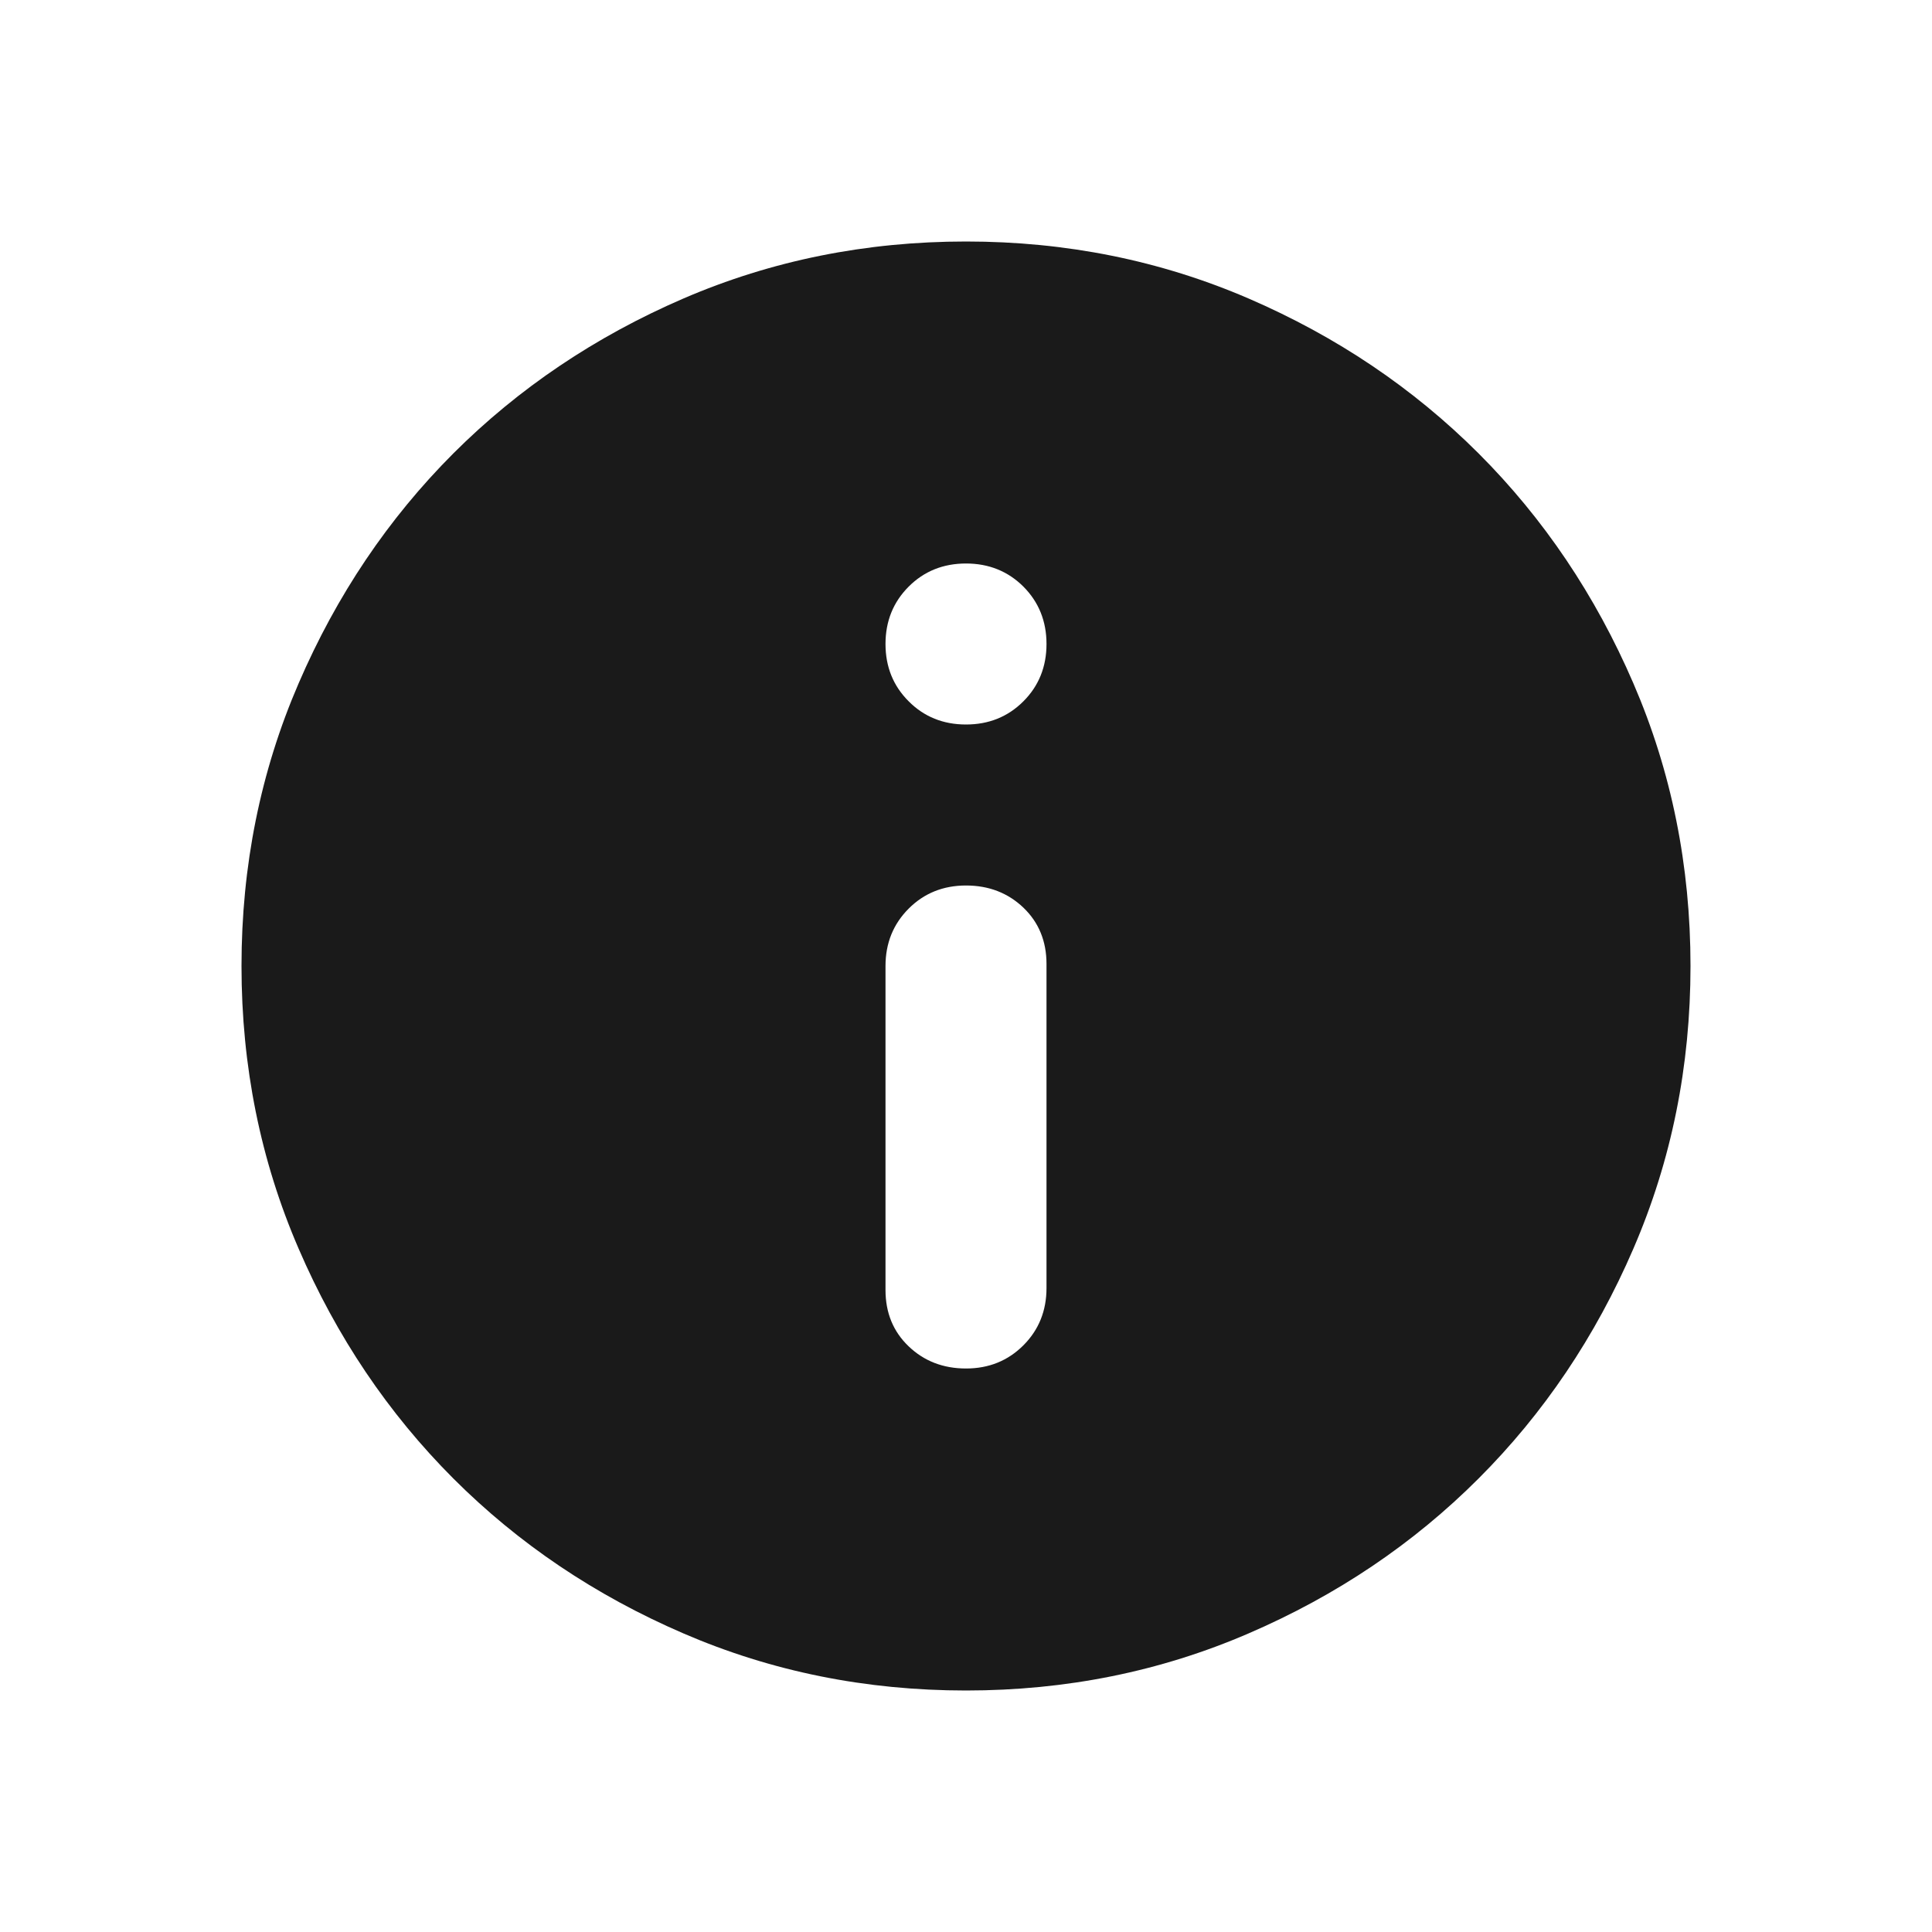
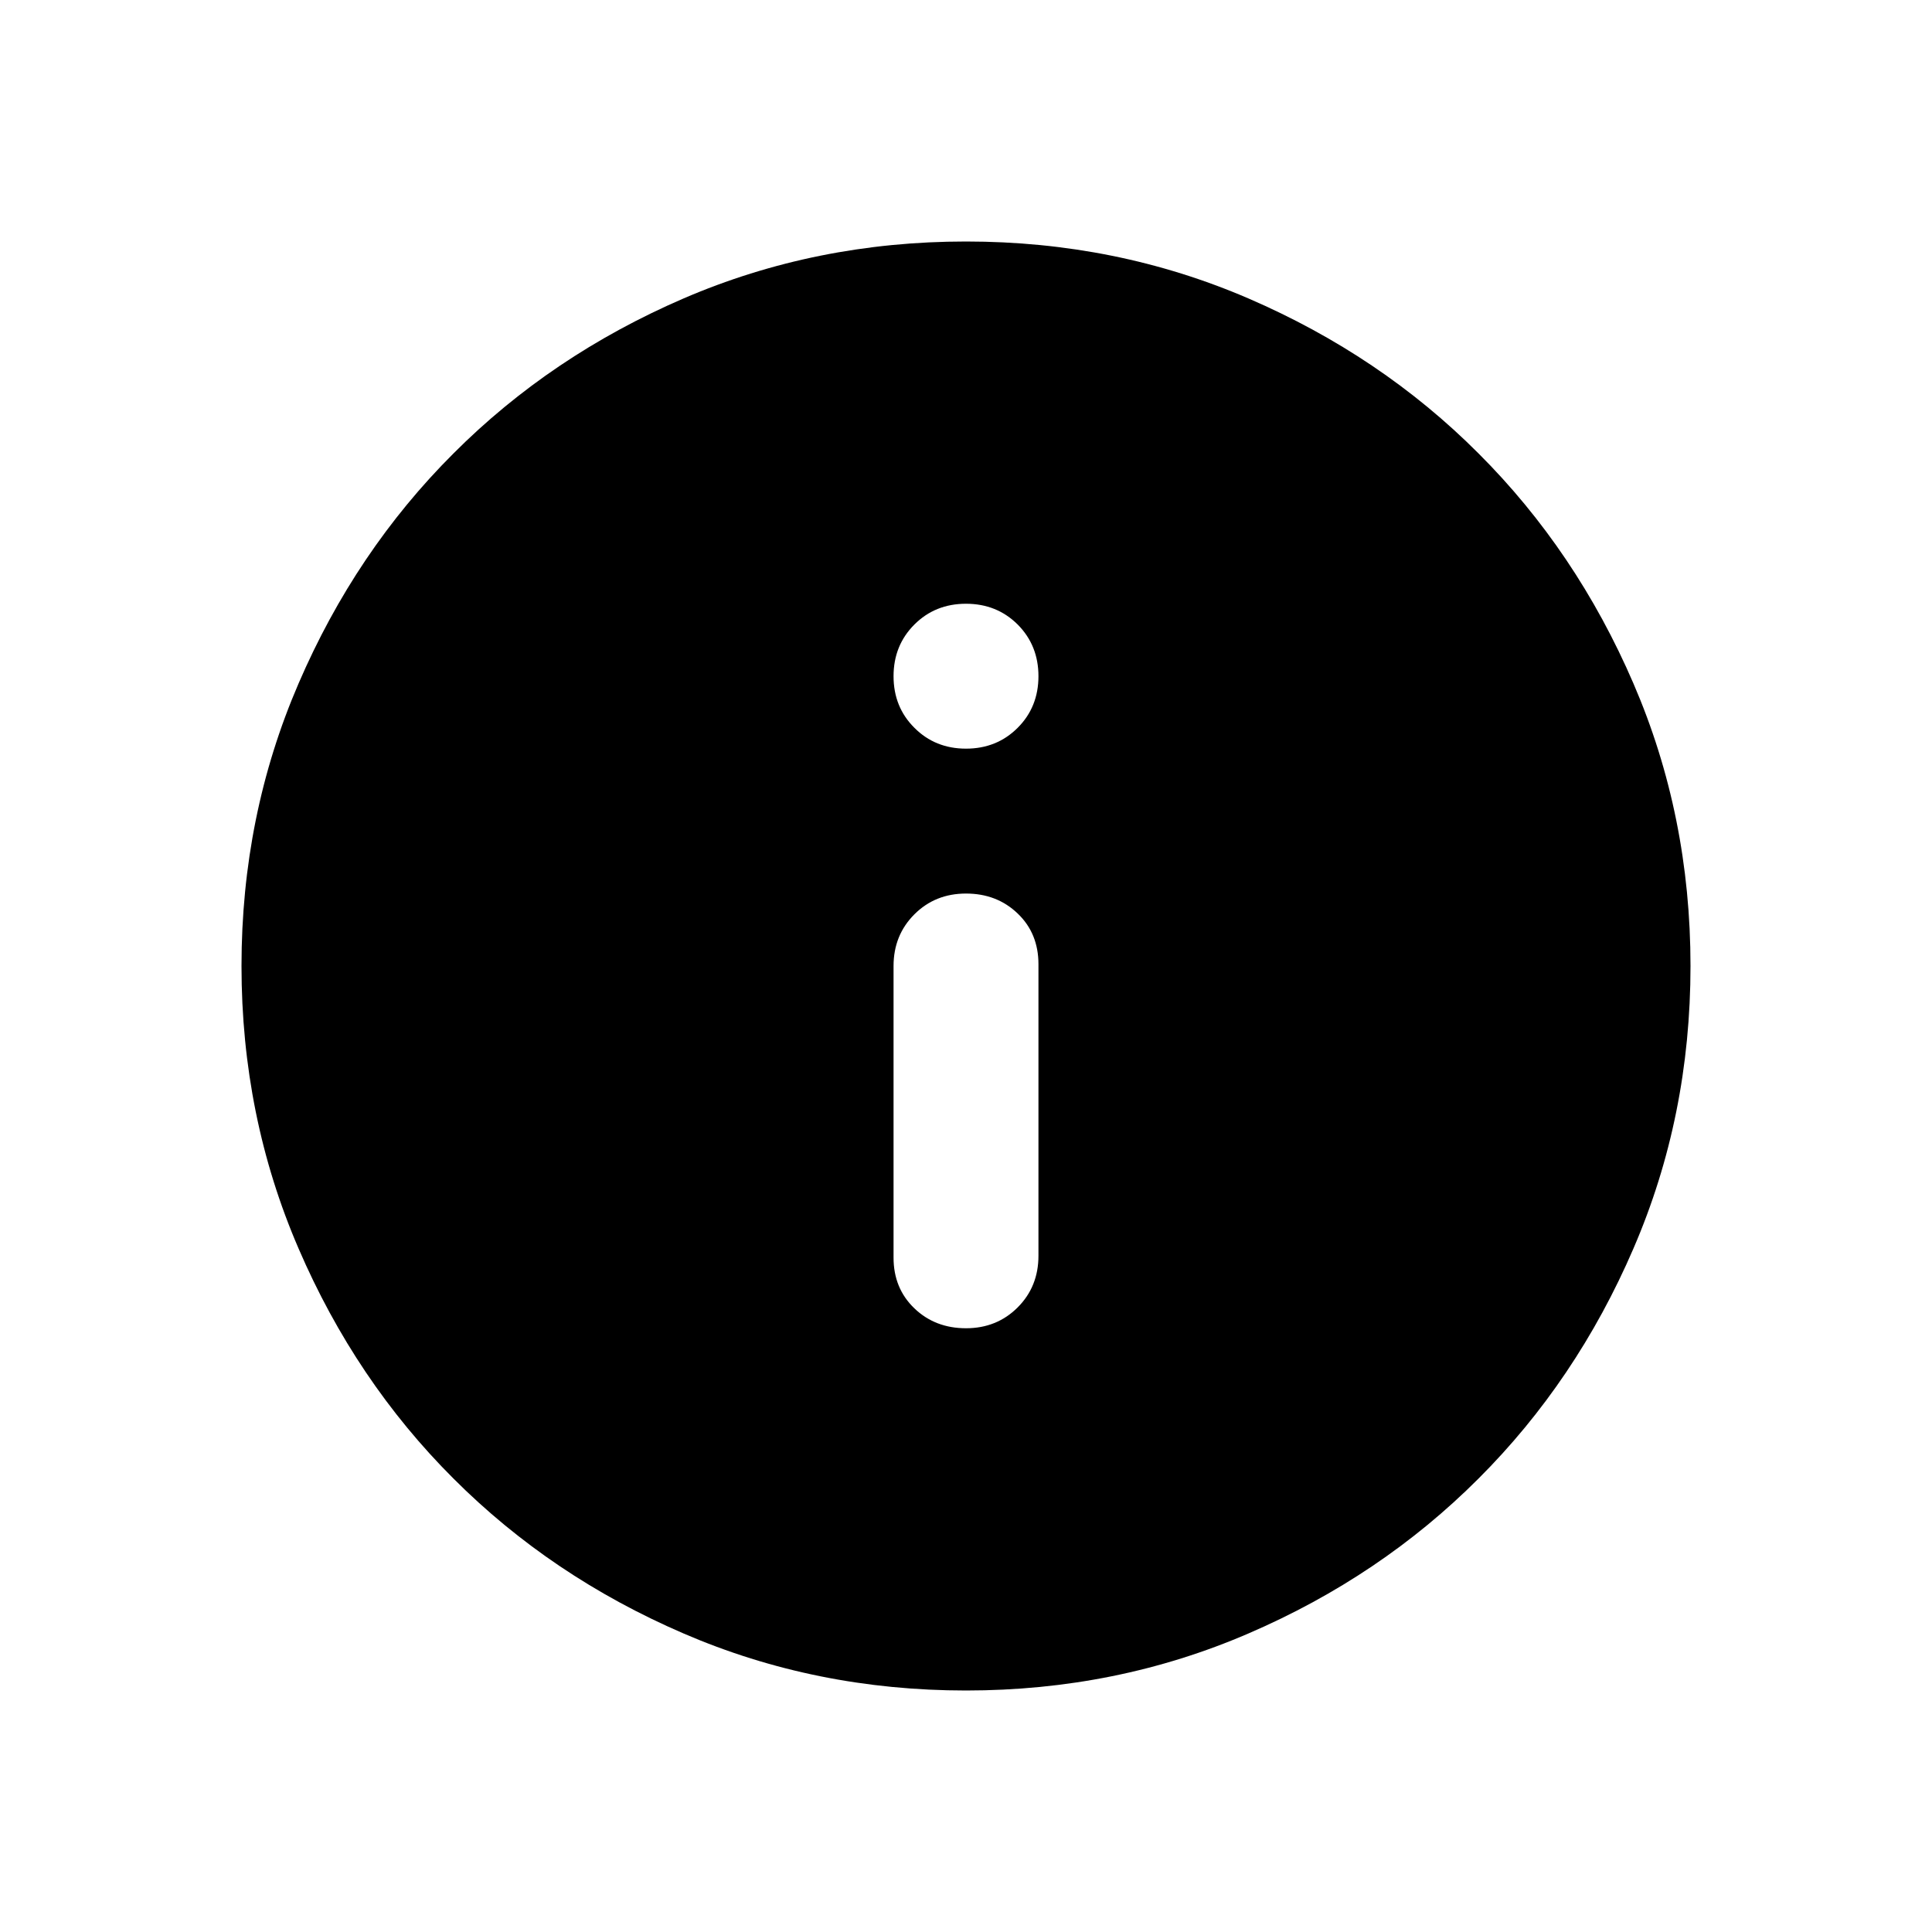
- <svg xmlns="http://www.w3.org/2000/svg" width="24px" height="24px" viewBox="0 0 24 24">
-   <g id="Symbols" stroke="none" stroke-width="1" fill-rule="evenodd">
-     <g id="InfoIcon" fill="#1A1A1A" transform="translate(3, 3)">
-       <path d="M9,14 C9.283,14 9.521,13.904 9.713,13.712 C9.904,13.521 10,13.283 10,13 L10,8.975 C10,8.692 9.904,8.458 9.713,8.275 C9.521,8.092 9.283,8 9,8 C8.717,8 8.479,8.096 8.288,8.287 C8.096,8.479 8,8.717 8,9 L8,13.025 C8,13.308 8.096,13.542 8.288,13.725 C8.479,13.908 8.717,14 9,14 Z M9,6 C9.283,6 9.521,5.904 9.713,5.712 C9.904,5.521 10,5.283 10,5 C10,4.717 9.904,4.479 9.713,4.287 C9.521,4.096 9.283,4 9,4 C8.717,4 8.479,4.096 8.288,4.287 C8.096,4.479 8,4.717 8,5 C8,5.283 8.096,5.521 8.288,5.712 C8.479,5.904 8.717,6 9,6 Z M9,18 C7.755,18 6.585,17.764 5.49,17.291 C4.395,16.819 3.442,16.177 2.632,15.367 C1.823,14.557 1.181,13.605 0.709,12.51 C0.236,11.415 0,10.245 0,9 C0,7.755 0.236,6.585 0.709,5.49 C1.181,4.395 1.823,3.442 2.632,2.632 C3.442,1.823 4.395,1.181 5.49,0.708 C6.585,0.236 7.755,0 9,0 C10.245,0 11.415,0.236 12.51,0.708 C13.605,1.181 14.557,1.823 15.367,2.632 C16.177,3.442 16.819,4.395 17.291,5.49 C17.764,6.585 18,7.755 18,9 C18,10.245 17.764,11.415 17.291,12.51 C16.819,13.605 16.177,14.557 15.367,15.367 C14.557,16.177 13.605,16.819 12.51,17.291 C11.415,17.764 10.245,18 9,18 Z" id="🌈-Color" />
-     </g>
-   </g>
+ <svg xmlns="http://www.w3.org/2000/svg" width="24" height="24" viewBox="0 0 24 24">
+   <path d="M12 16.5C12.255 16.5 12.469 16.414 12.642 16.241C12.814 16.069 12.9 15.855 12.9 15.6V11.977C12.9 11.723 12.814 11.512 12.642 11.348C12.469 11.182 12.255 11.1 12 11.1C11.745 11.1 11.531 11.186 11.359 11.358C11.186 11.531 11.1 11.745 11.1 12V15.623C11.1 15.877 11.186 16.087 11.359 16.253C11.531 16.418 11.745 16.5 12 16.5ZM12 9.3C12.255 9.3 12.469 9.214 12.642 9.041C12.814 8.869 12.9 8.655 12.9 8.4C12.9 8.145 12.814 7.931 12.642 7.758C12.469 7.586 12.255 7.5 12 7.5C11.745 7.5 11.531 7.586 11.359 7.758C11.186 7.931 11.1 8.145 11.1 8.4C11.1 8.655 11.186 8.869 11.359 9.041C11.531 9.214 11.745 9.3 12 9.3ZM12 21C10.755 21 9.585 20.764 8.49 20.291C7.395 19.819 6.442 19.177 5.633 18.367C4.822 17.558 4.181 16.605 3.709 15.51C3.236 14.415 3 13.245 3 12C3 10.755 3.236 9.585 3.709 8.49C4.181 7.395 4.822 6.442 5.633 5.633C6.442 4.822 7.395 4.181 8.49 3.708C9.585 3.236 10.755 3 12 3C13.245 3 14.415 3.236 15.51 3.708C16.605 4.181 17.558 4.822 18.367 5.633C19.177 6.442 19.819 7.395 20.291 8.49C20.764 9.585 21 10.755 21 12C21 13.245 20.764 14.415 20.291 15.51C19.819 16.605 19.177 17.558 18.367 18.367C17.558 19.177 16.605 19.819 15.51 20.291C14.415 20.764 13.245 21 12 21Z" fill="black" />
</svg>
